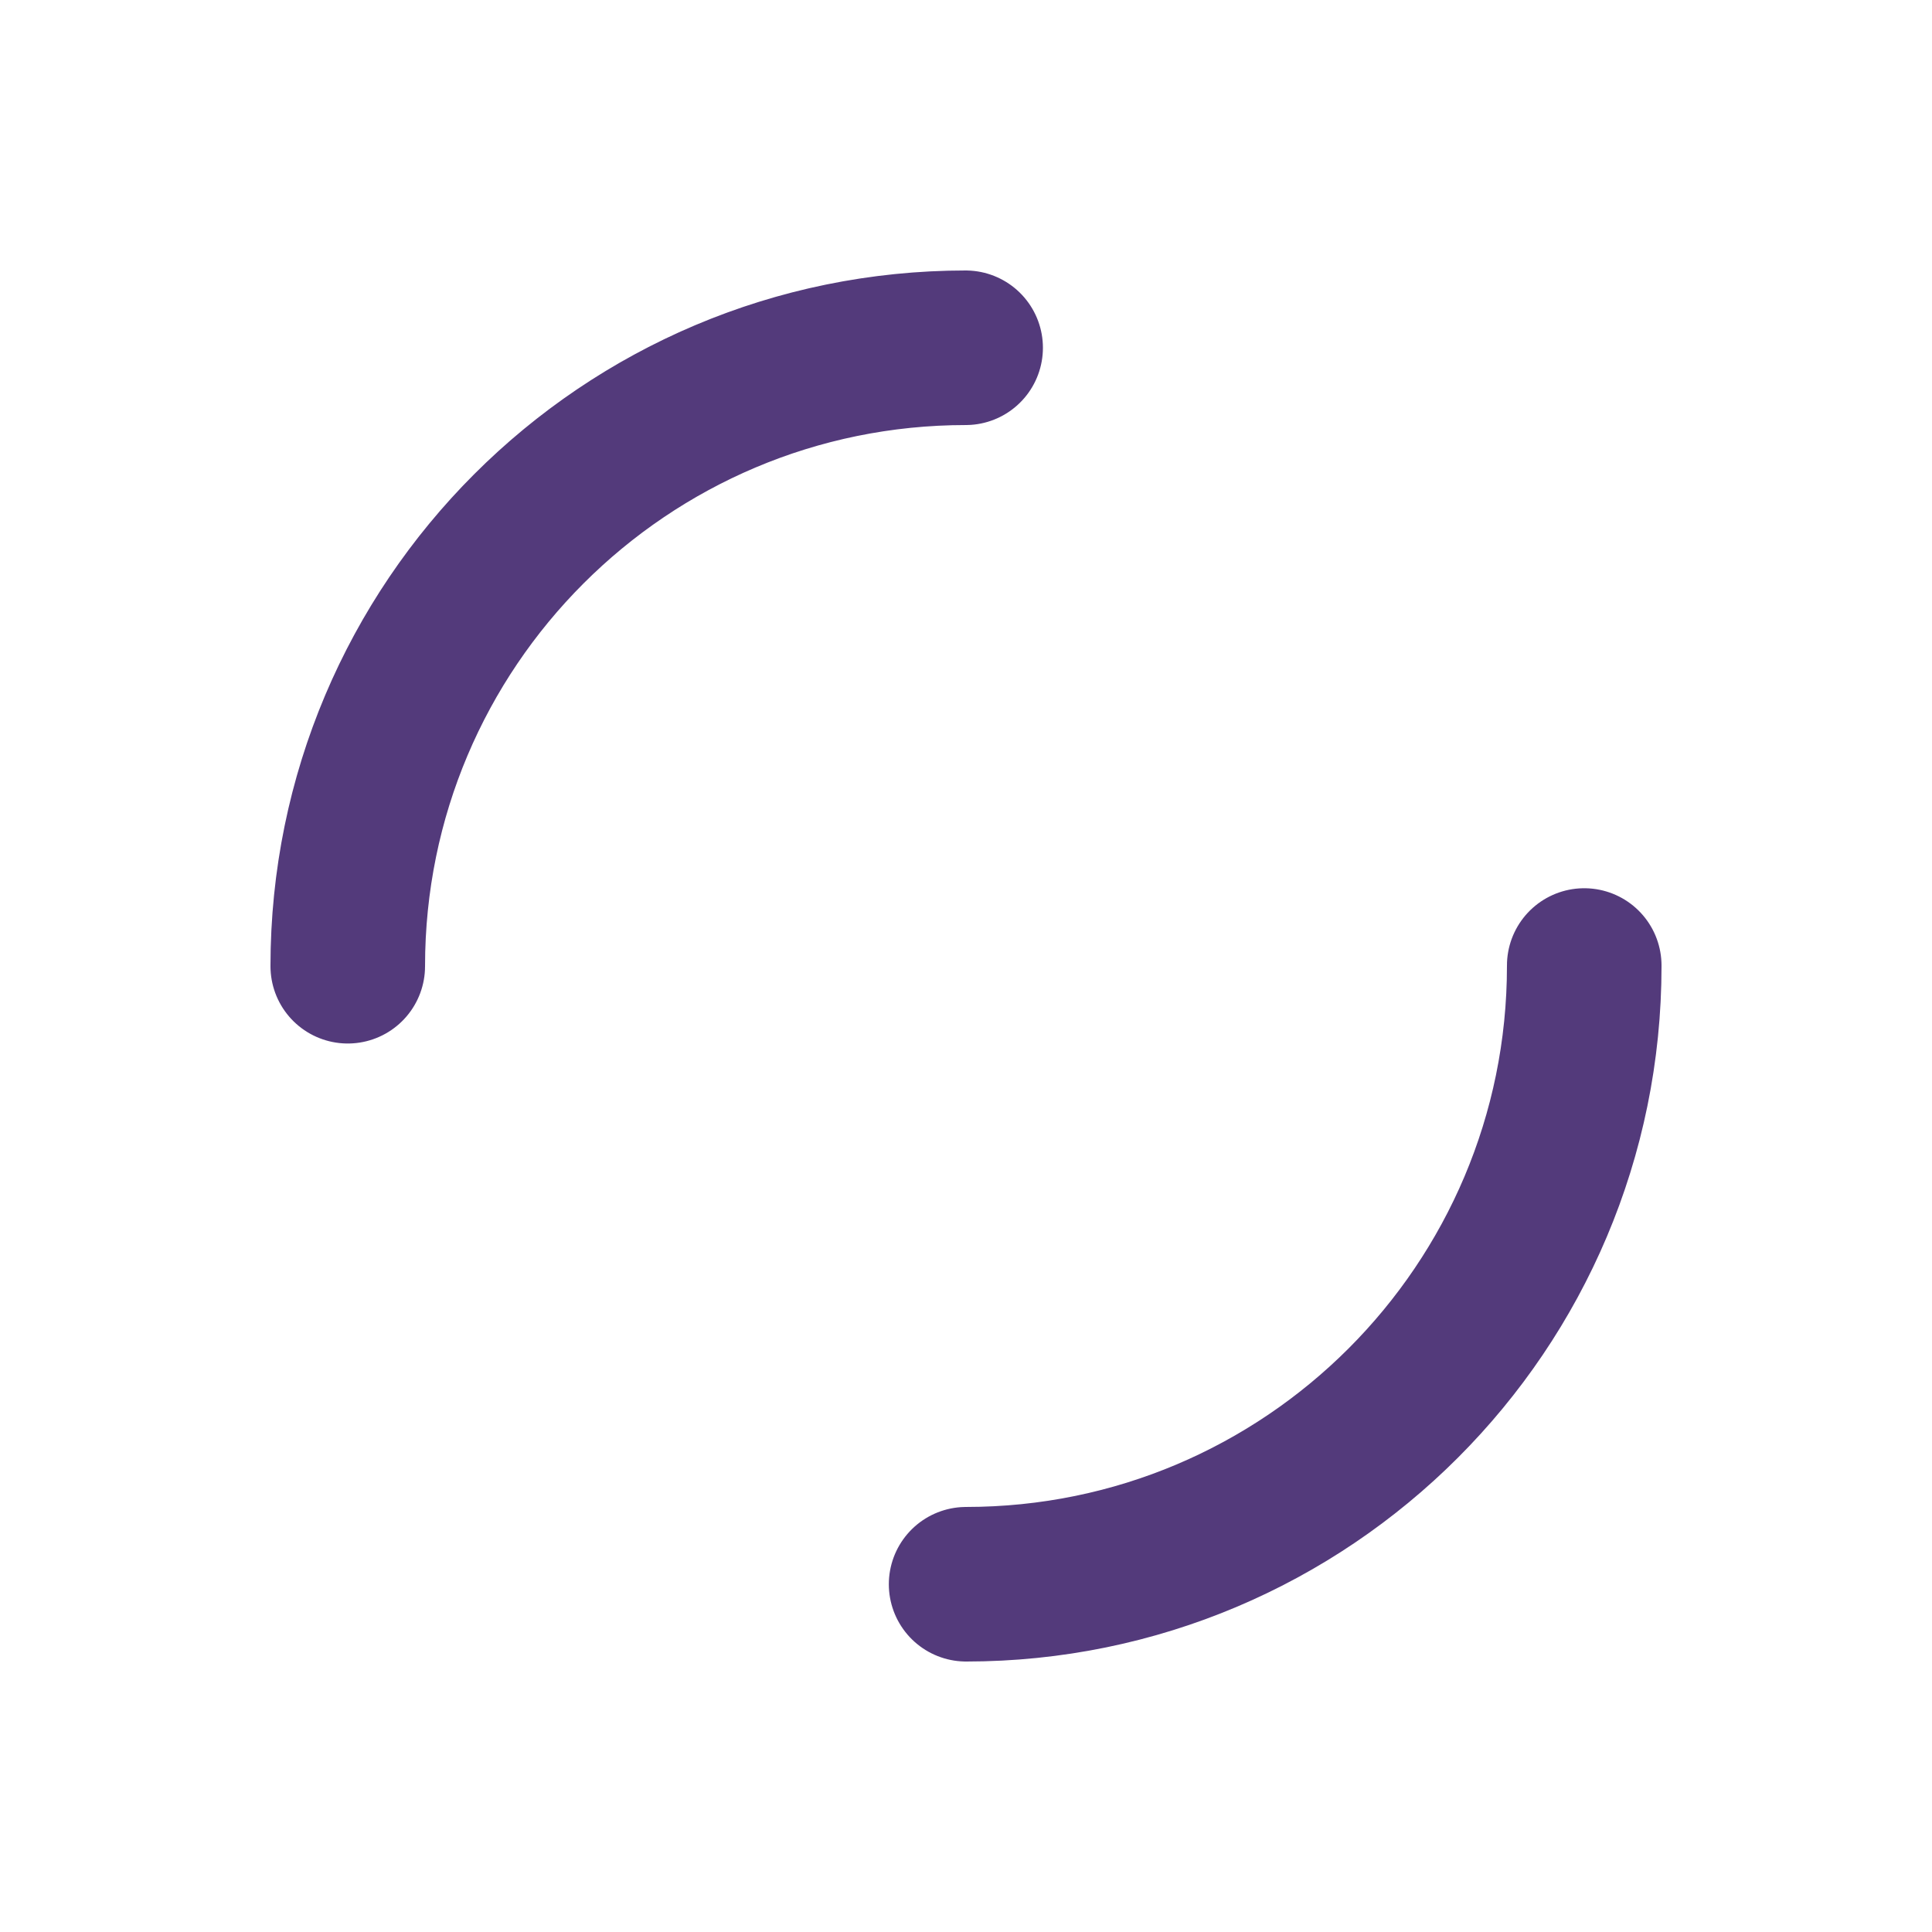
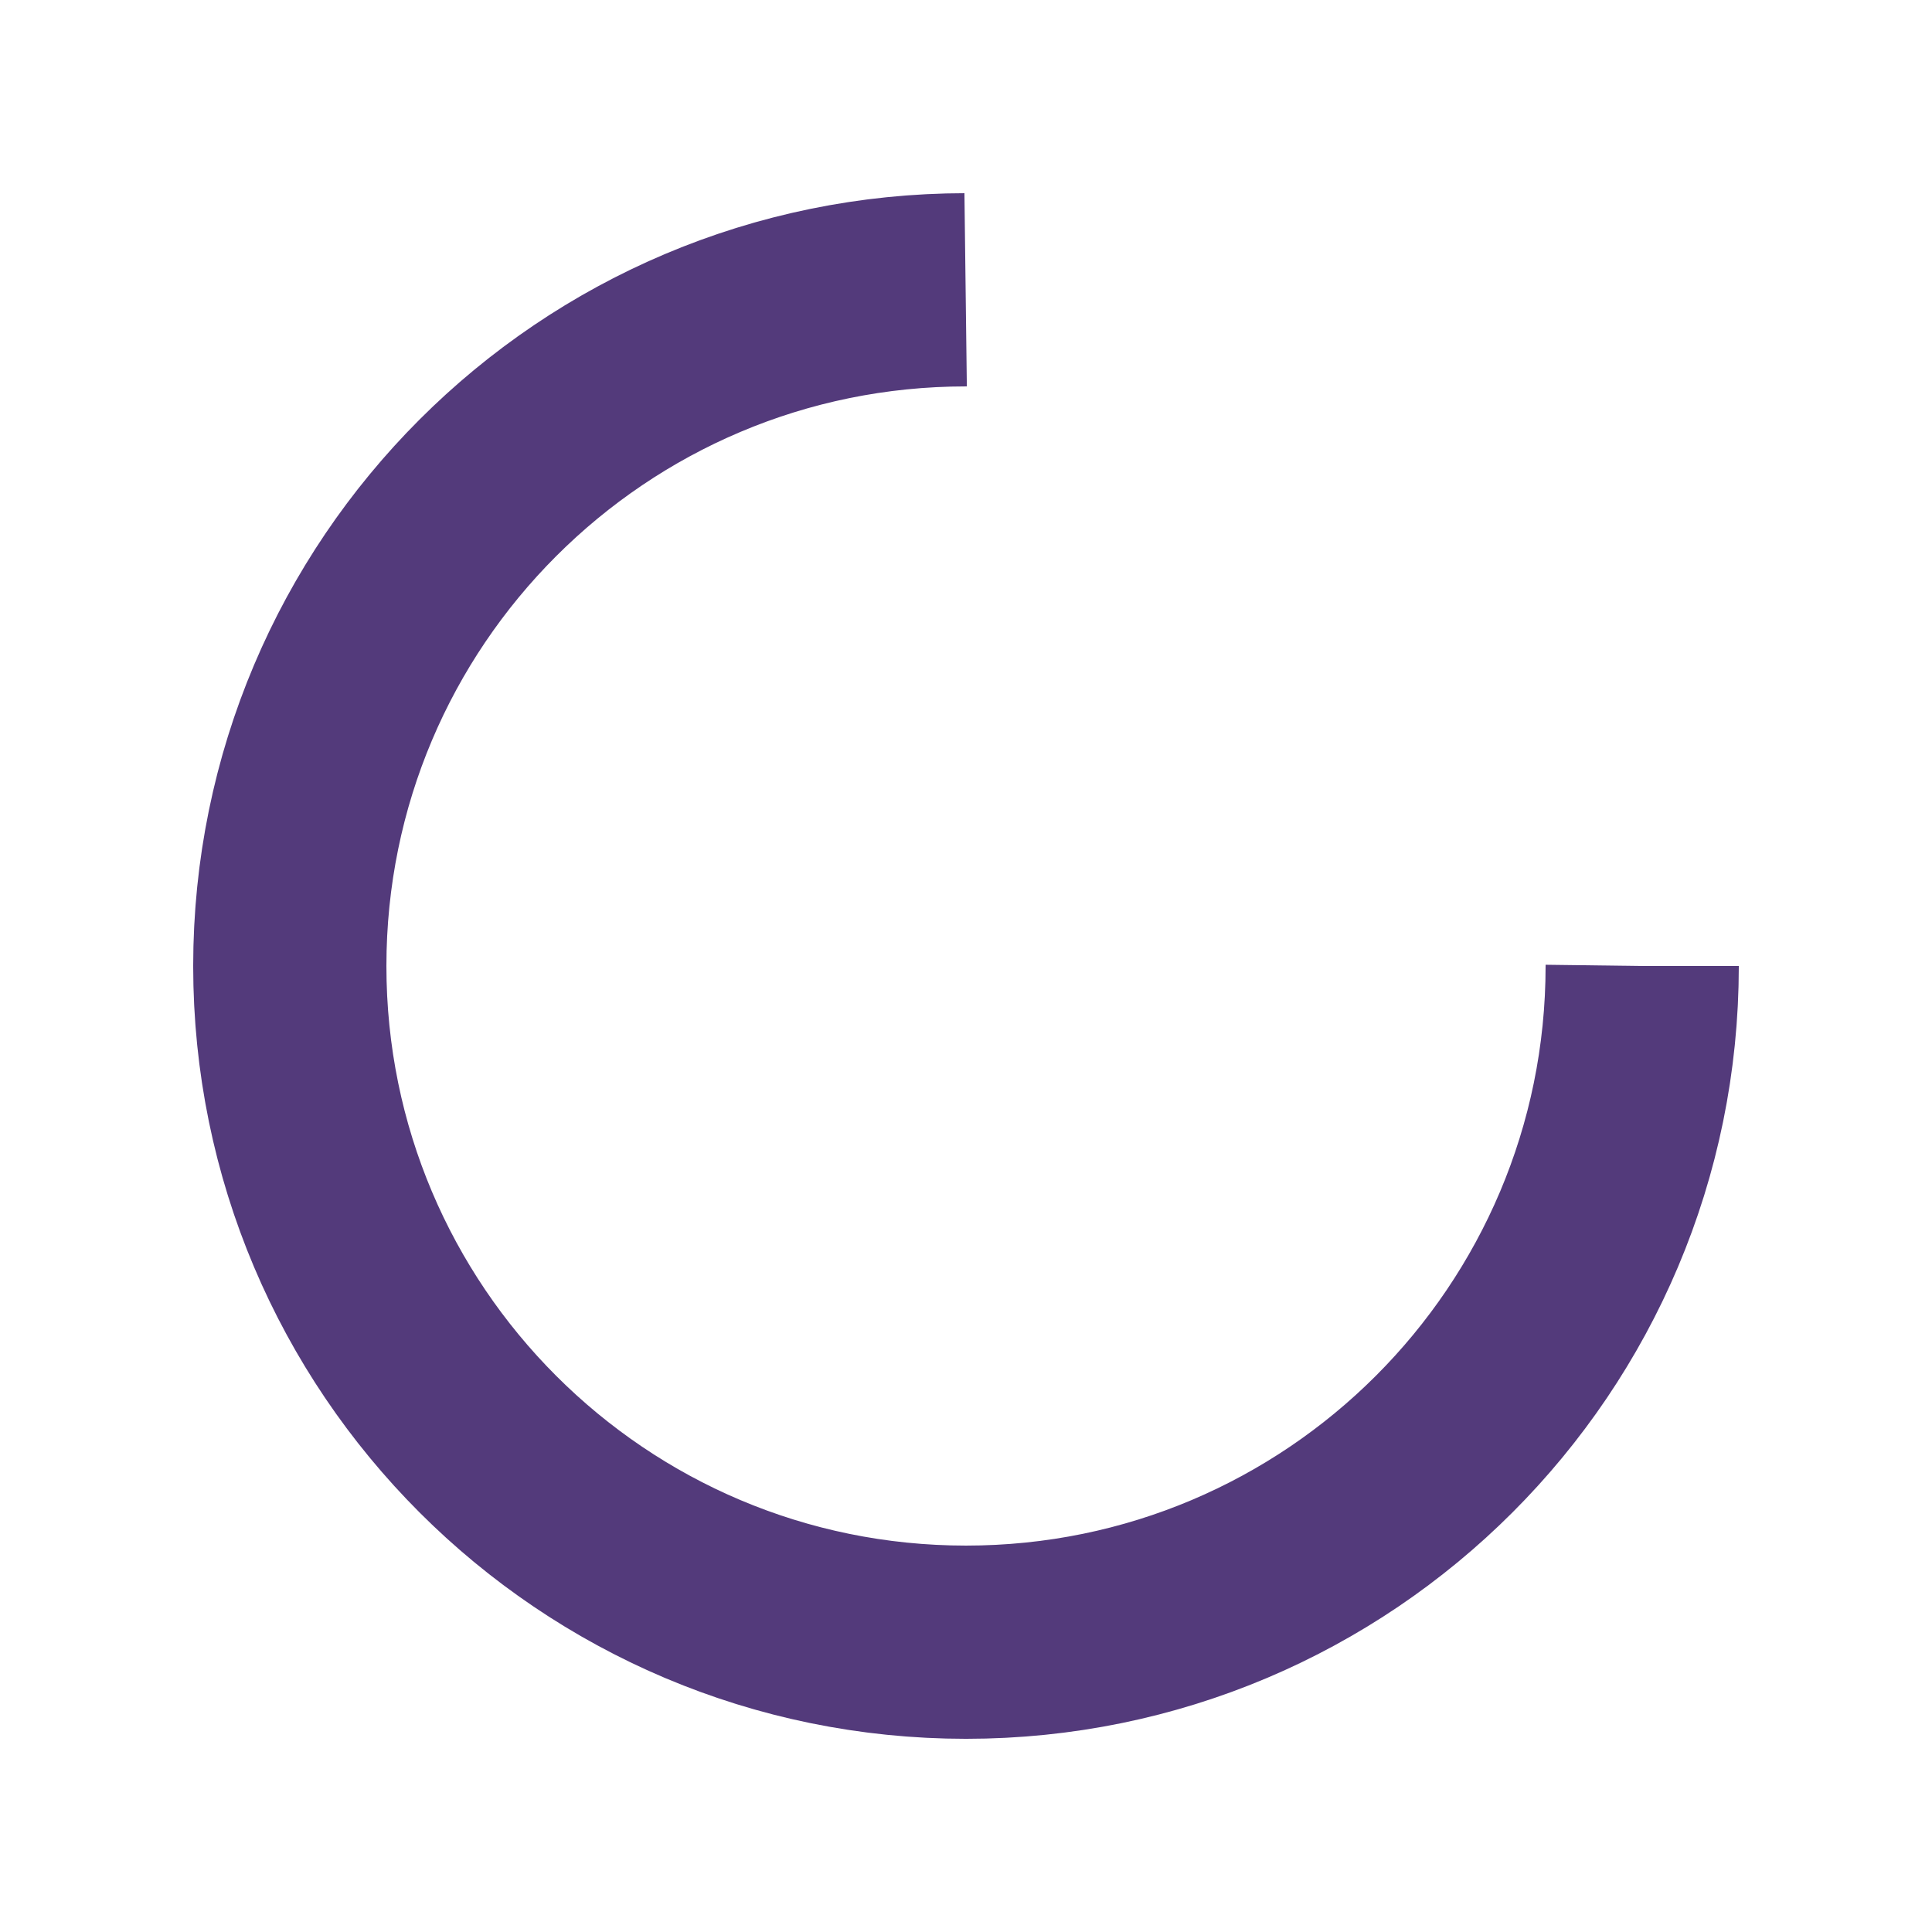
- <svg xmlns="http://www.w3.org/2000/svg" style="margin: auto; background: rgb(241, 242, 243); display: block; shape-rendering: auto;" width="100px" height="100px" viewBox="0 0 100 100" preserveAspectRatio="xMidYMid">
-   <circle cx="50" cy="50" r="32" stroke-width="8" stroke="#533a7b" stroke-dasharray="50.265 50.265" fill="none" stroke-linecap="round">
-     <animateTransform attributeName="transform" type="rotate" repeatCount="indefinite" dur="1s" keyTimes="0;1" values="0 50 50;360 50 50" />
+ <svg xmlns="http://www.w3.org/2000/svg" style="margin: auto; background: none; display: block; shape-rendering: auto;" width="100px" height="100px" viewBox="0 0 100 100" preserveAspectRatio="xMidYMid">
+   <circle cx="50" cy="50" fill="none" stroke="#533a7b" stroke-width="10" r="35" stroke-dasharray="164.934 56.978">
+     <animateTransform attributeName="transform" type="rotate" repeatCount="indefinite" dur="1s" values="0 50 50;360 50 50" keyTimes="0;1" />
  </circle>
</svg>
